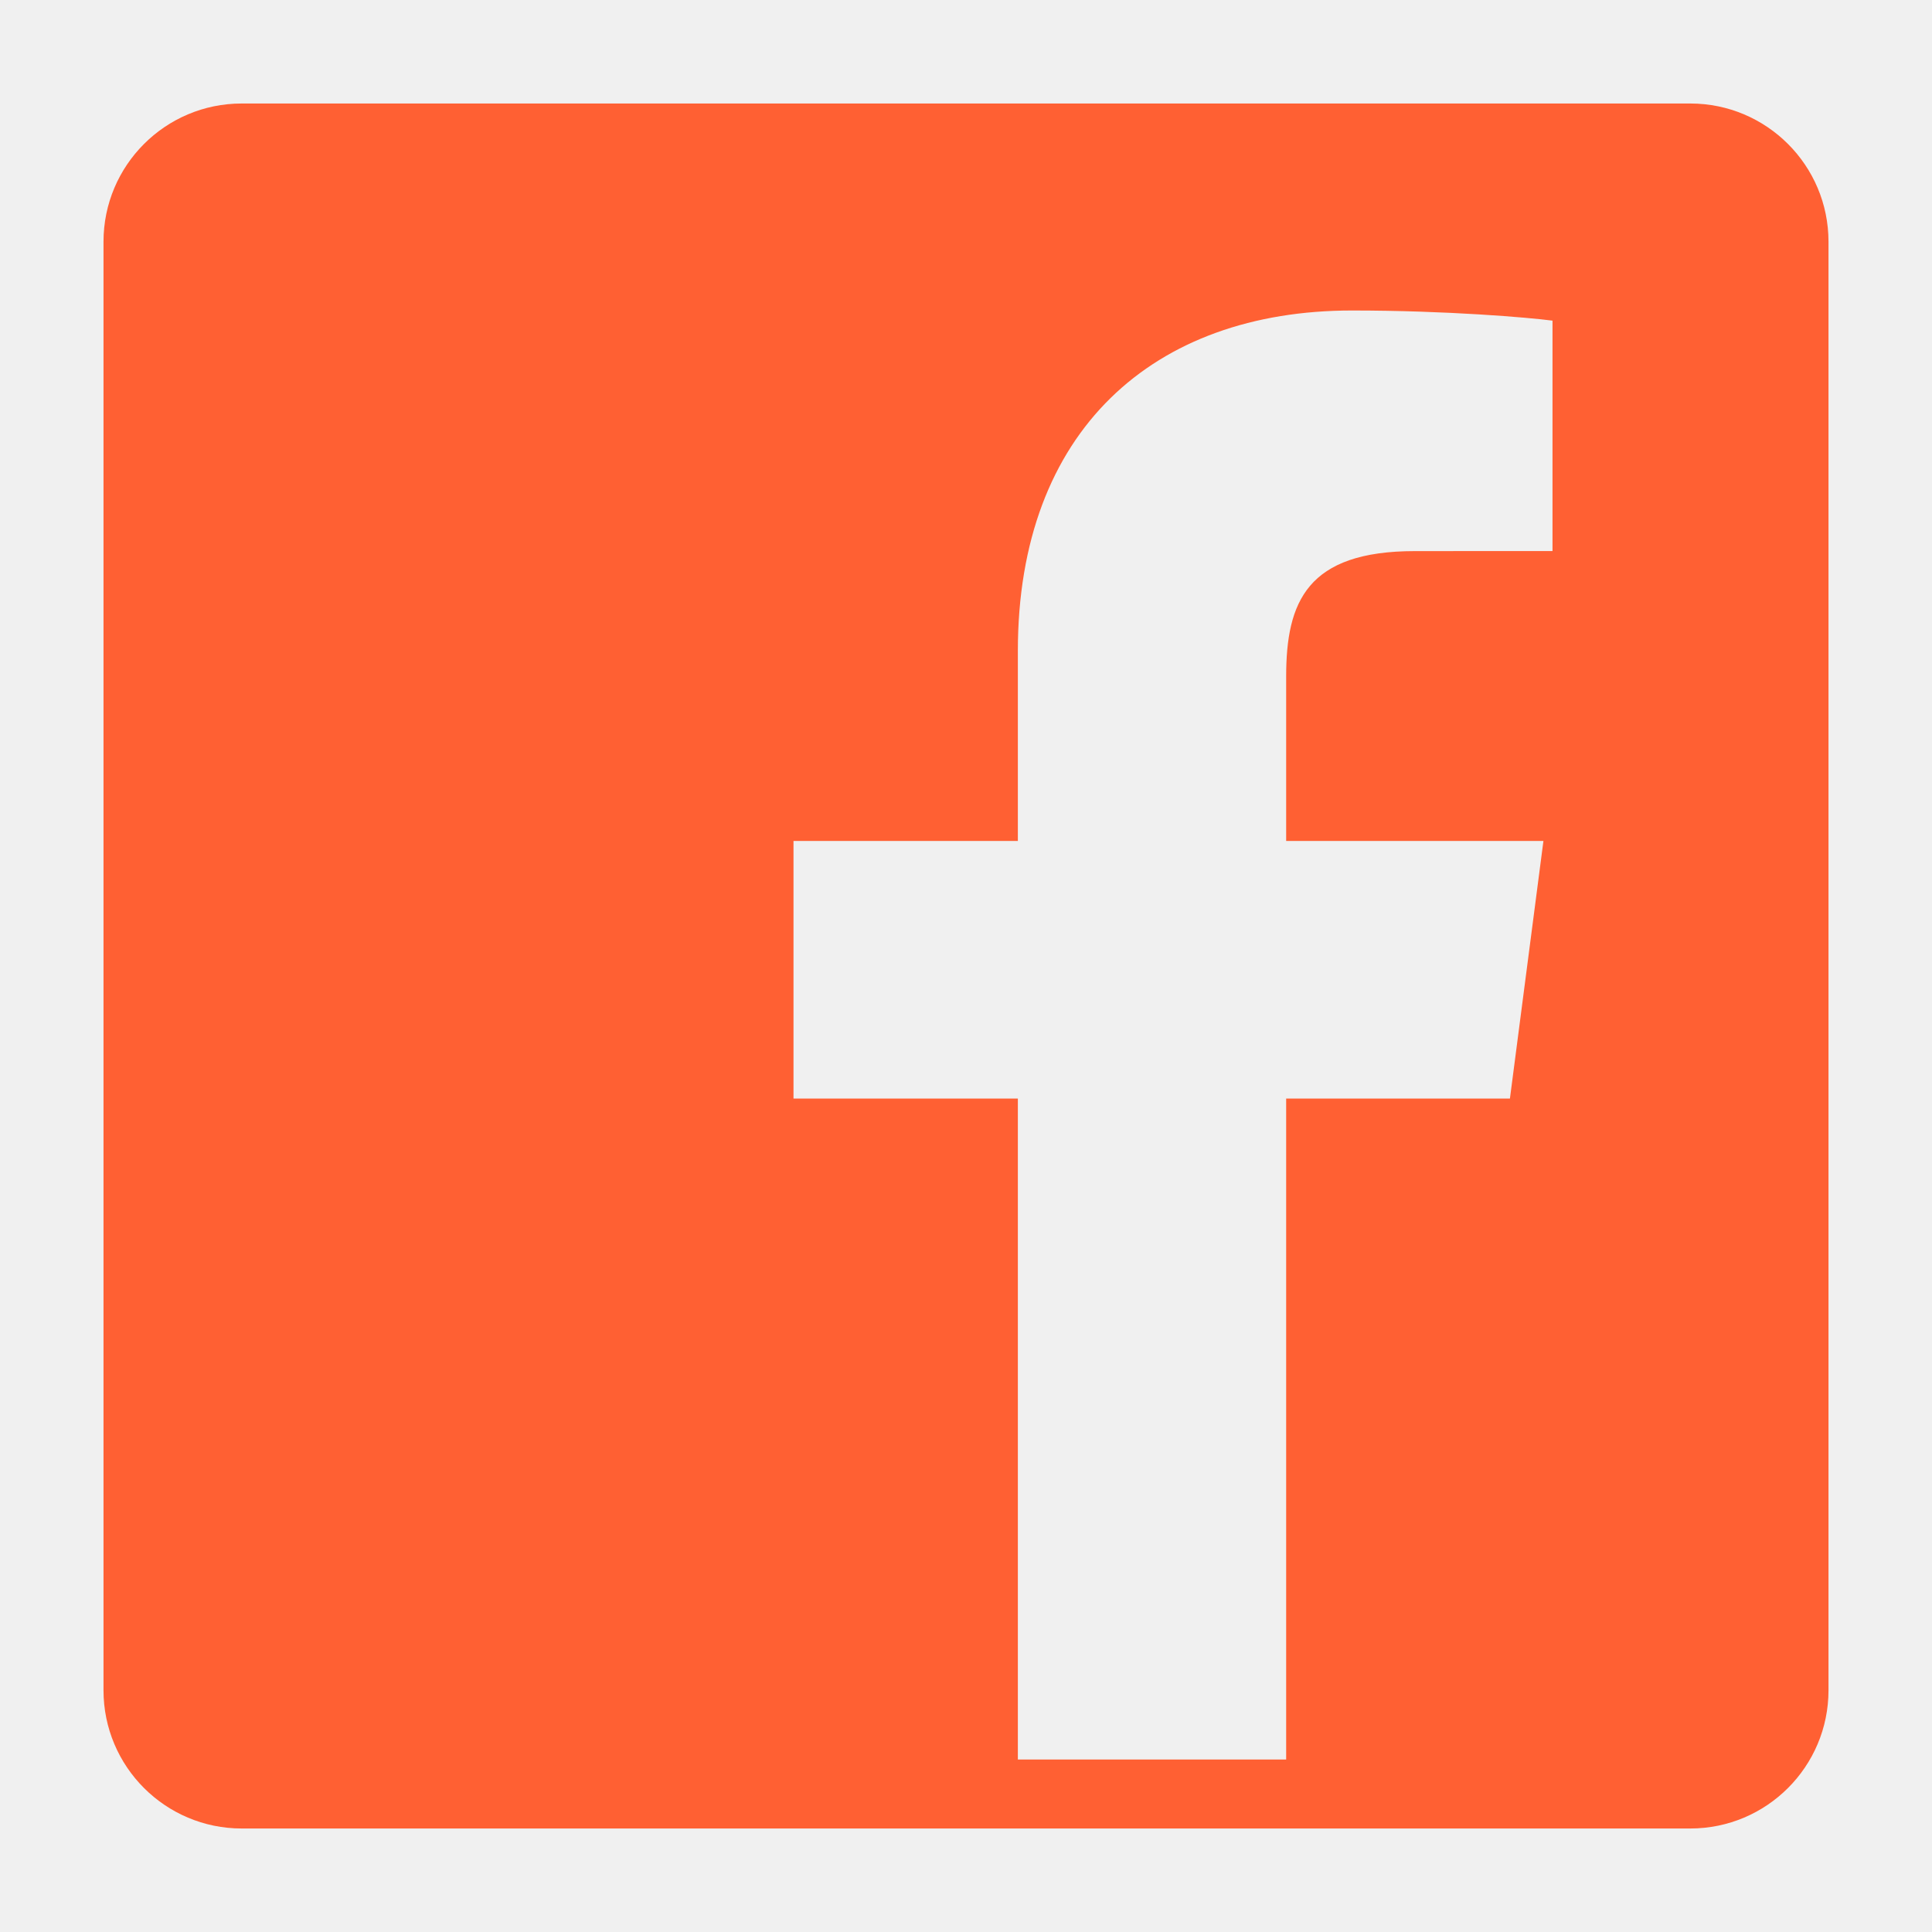
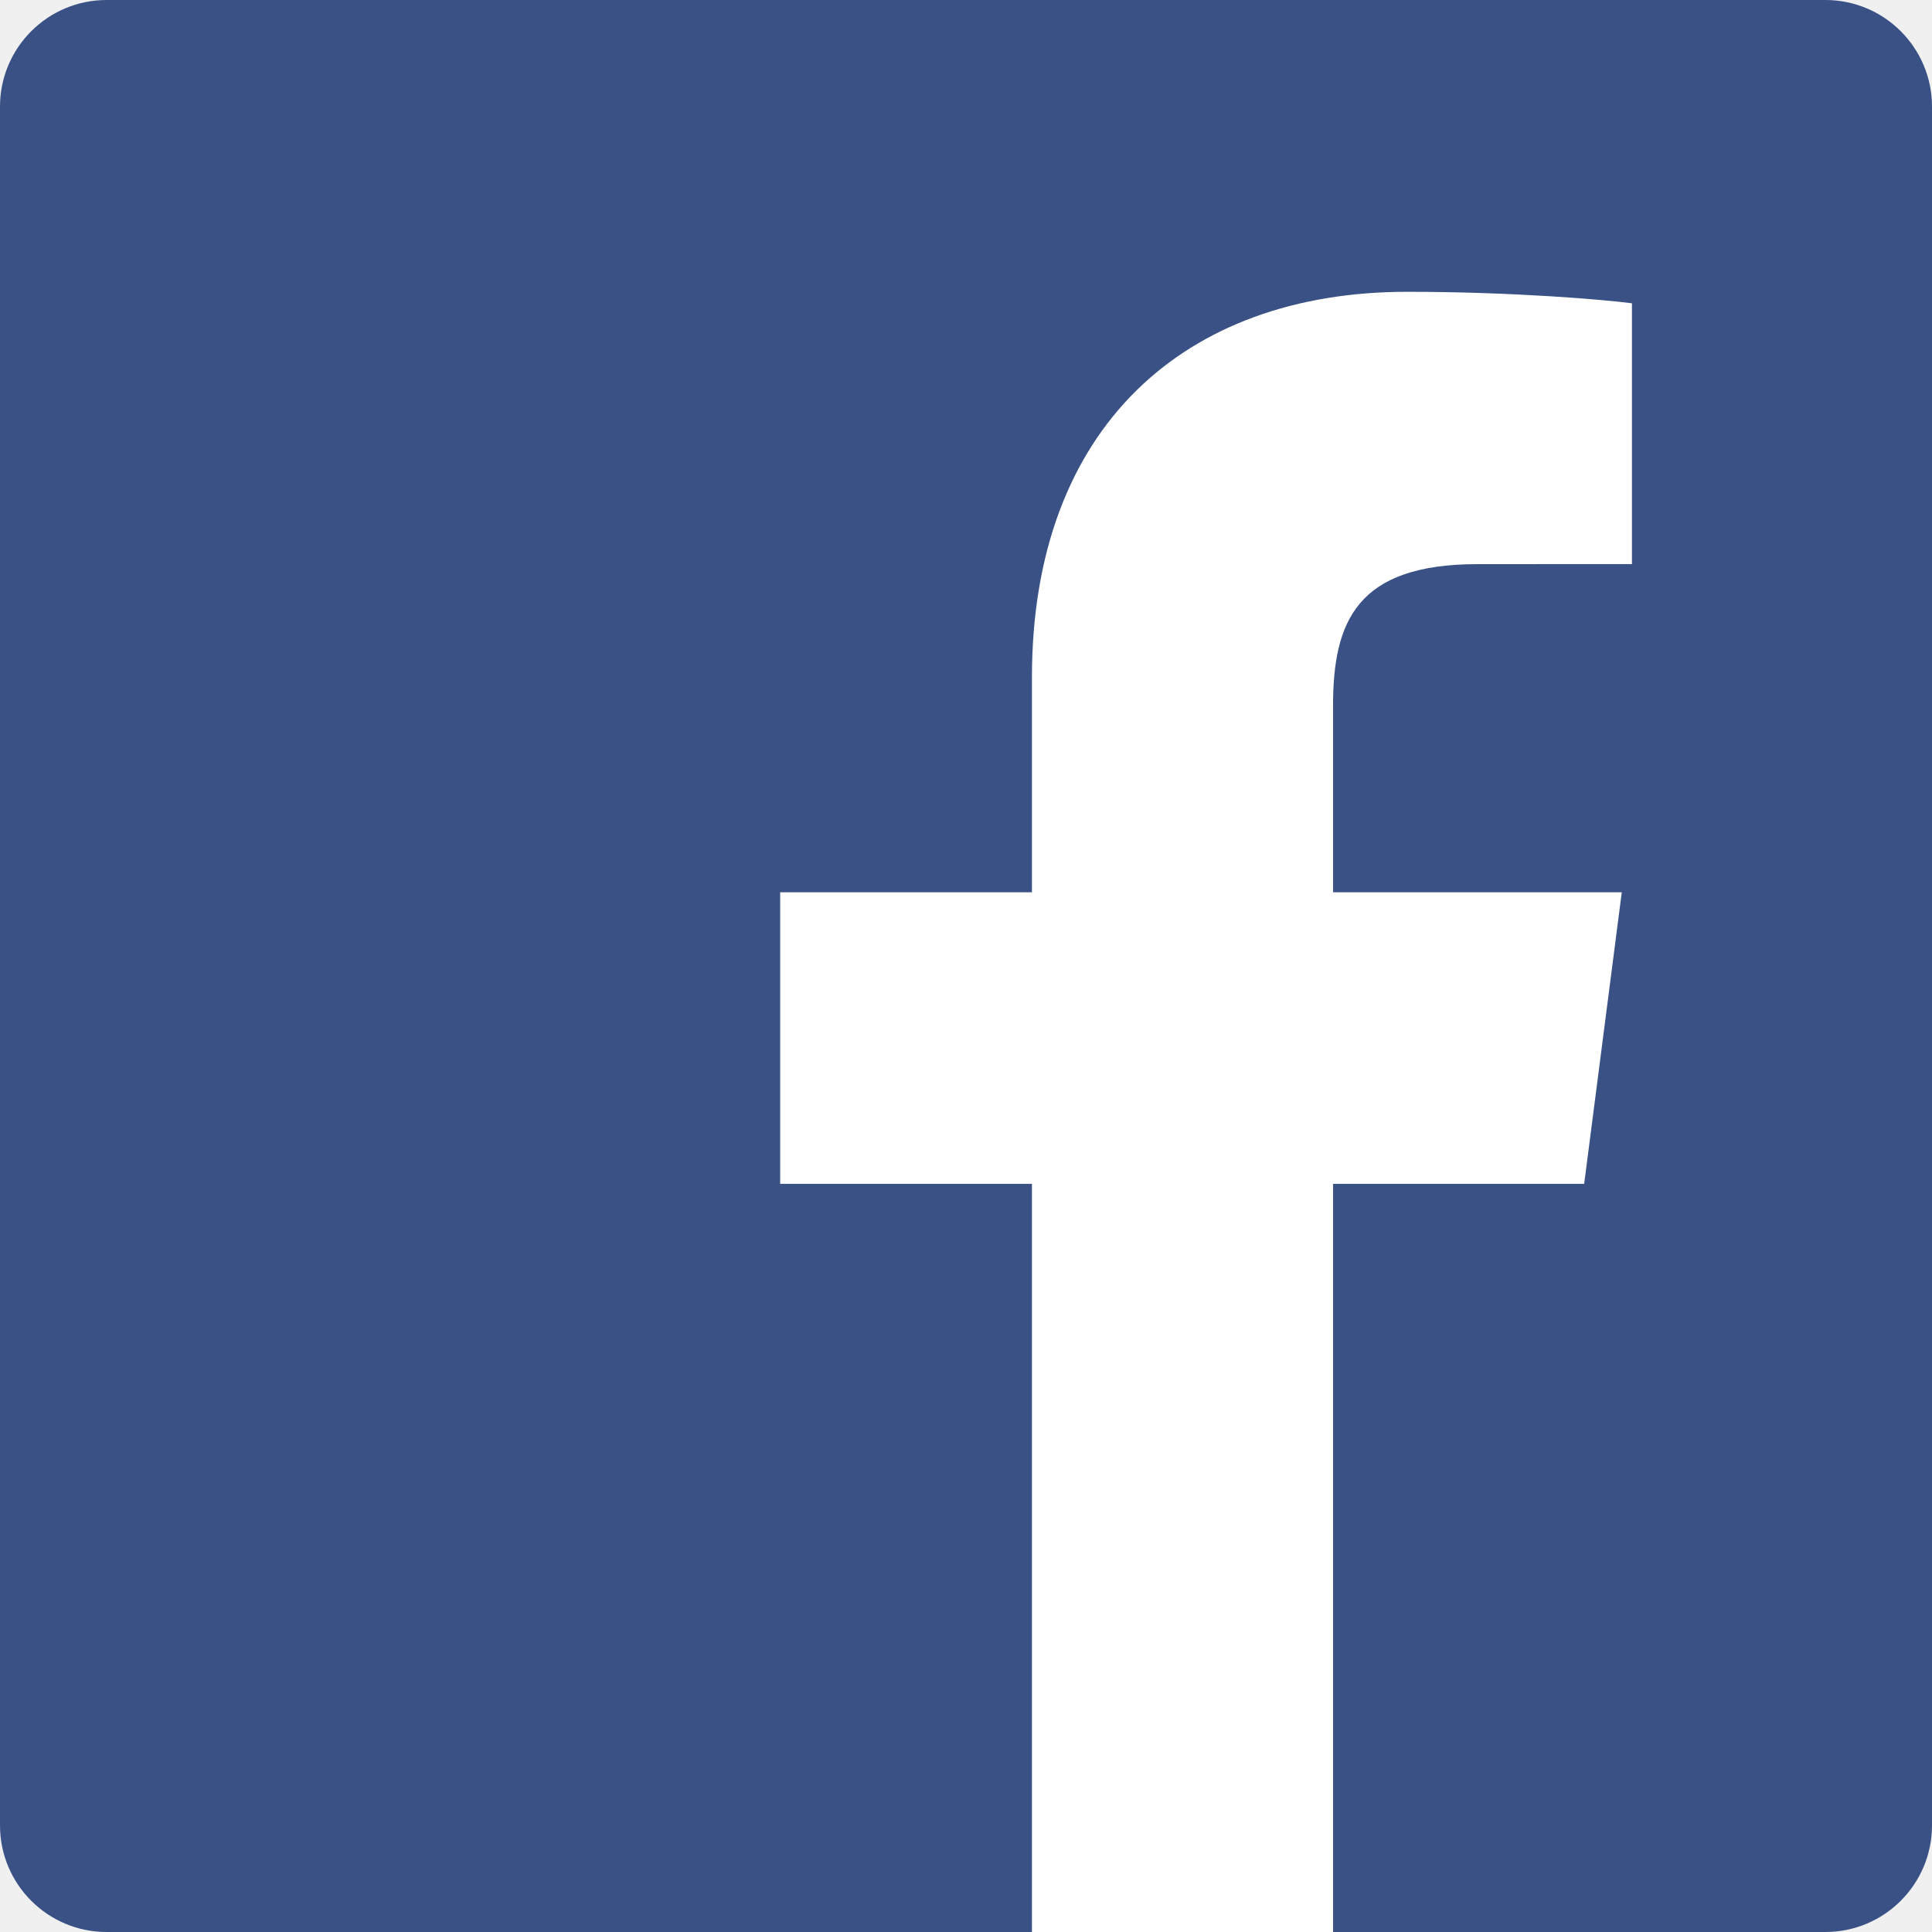
- <svg xmlns="http://www.w3.org/2000/svg" width="56" height="56" viewBox="0 0 56 56">
-   <path fill="#FF6033" fill-rule="evenodd" d="M0,4.007 C0,1.794 1.794,0 4.007,0 L45.993,0 C48.206,0 50,1.794 50,4.007 L50,45.993 C50,48.206 48.206,50 45.993,50 L4.007,50 C1.794,50 0,48.206 0,45.993 L0,4.007 Z M34.28,48 L34.28,28.842 L40.766,28.842 L41.737,21.376 L34.28,21.376 L34.28,16.609 C34.28,14.447 34.885,12.974 38.012,12.974 L42,12.972 L42,6.294 C41.31,6.203 38.943,6 36.189,6 C30.439,6 26.503,9.479 26.503,15.869 L26.503,21.376 L20,21.376 L20,28.842 L26.503,28.842 L26.503,48 L34.28,48 Z" transform="translate(3 3)" />
+ <svg xmlns="http://www.w3.org/2000/svg" width="256px" height="256px" viewBox="0 0 256 256" version="1.1" preserveAspectRatio="xMidYMid">
+   <g>
+     <path d="M241.871,256.001 C249.673,256.001 256,249.675 256,241.872 L256,14.129 C256,6.325 249.673,0 241.871,0 L14.129,0 C6.324,0 0,6.325 0,14.129 L0,241.872 C0,249.675 6.324,256.001 14.129,256.001 L241.871,256.001" fill="#395185" />
+     <path d="M176.635,256.001 L176.635,156.864 L209.912,156.864 L214.894,118.229 L176.635,118.229 L176.635,93.561 C176.635,82.375 179.742,74.752 195.783,74.752 L216.242,74.743 L216.242,40.188 C212.702,39.717 200.558,38.665 186.43,38.665 C156.932,38.665 136.738,56.67 136.738,89.736 L136.738,118.229 L103.376,118.229 L103.376,156.864 L136.738,156.864 L136.738,256.001 L176.635,256.001" fill="#FFFFFF" />
+   </g>
</svg>
